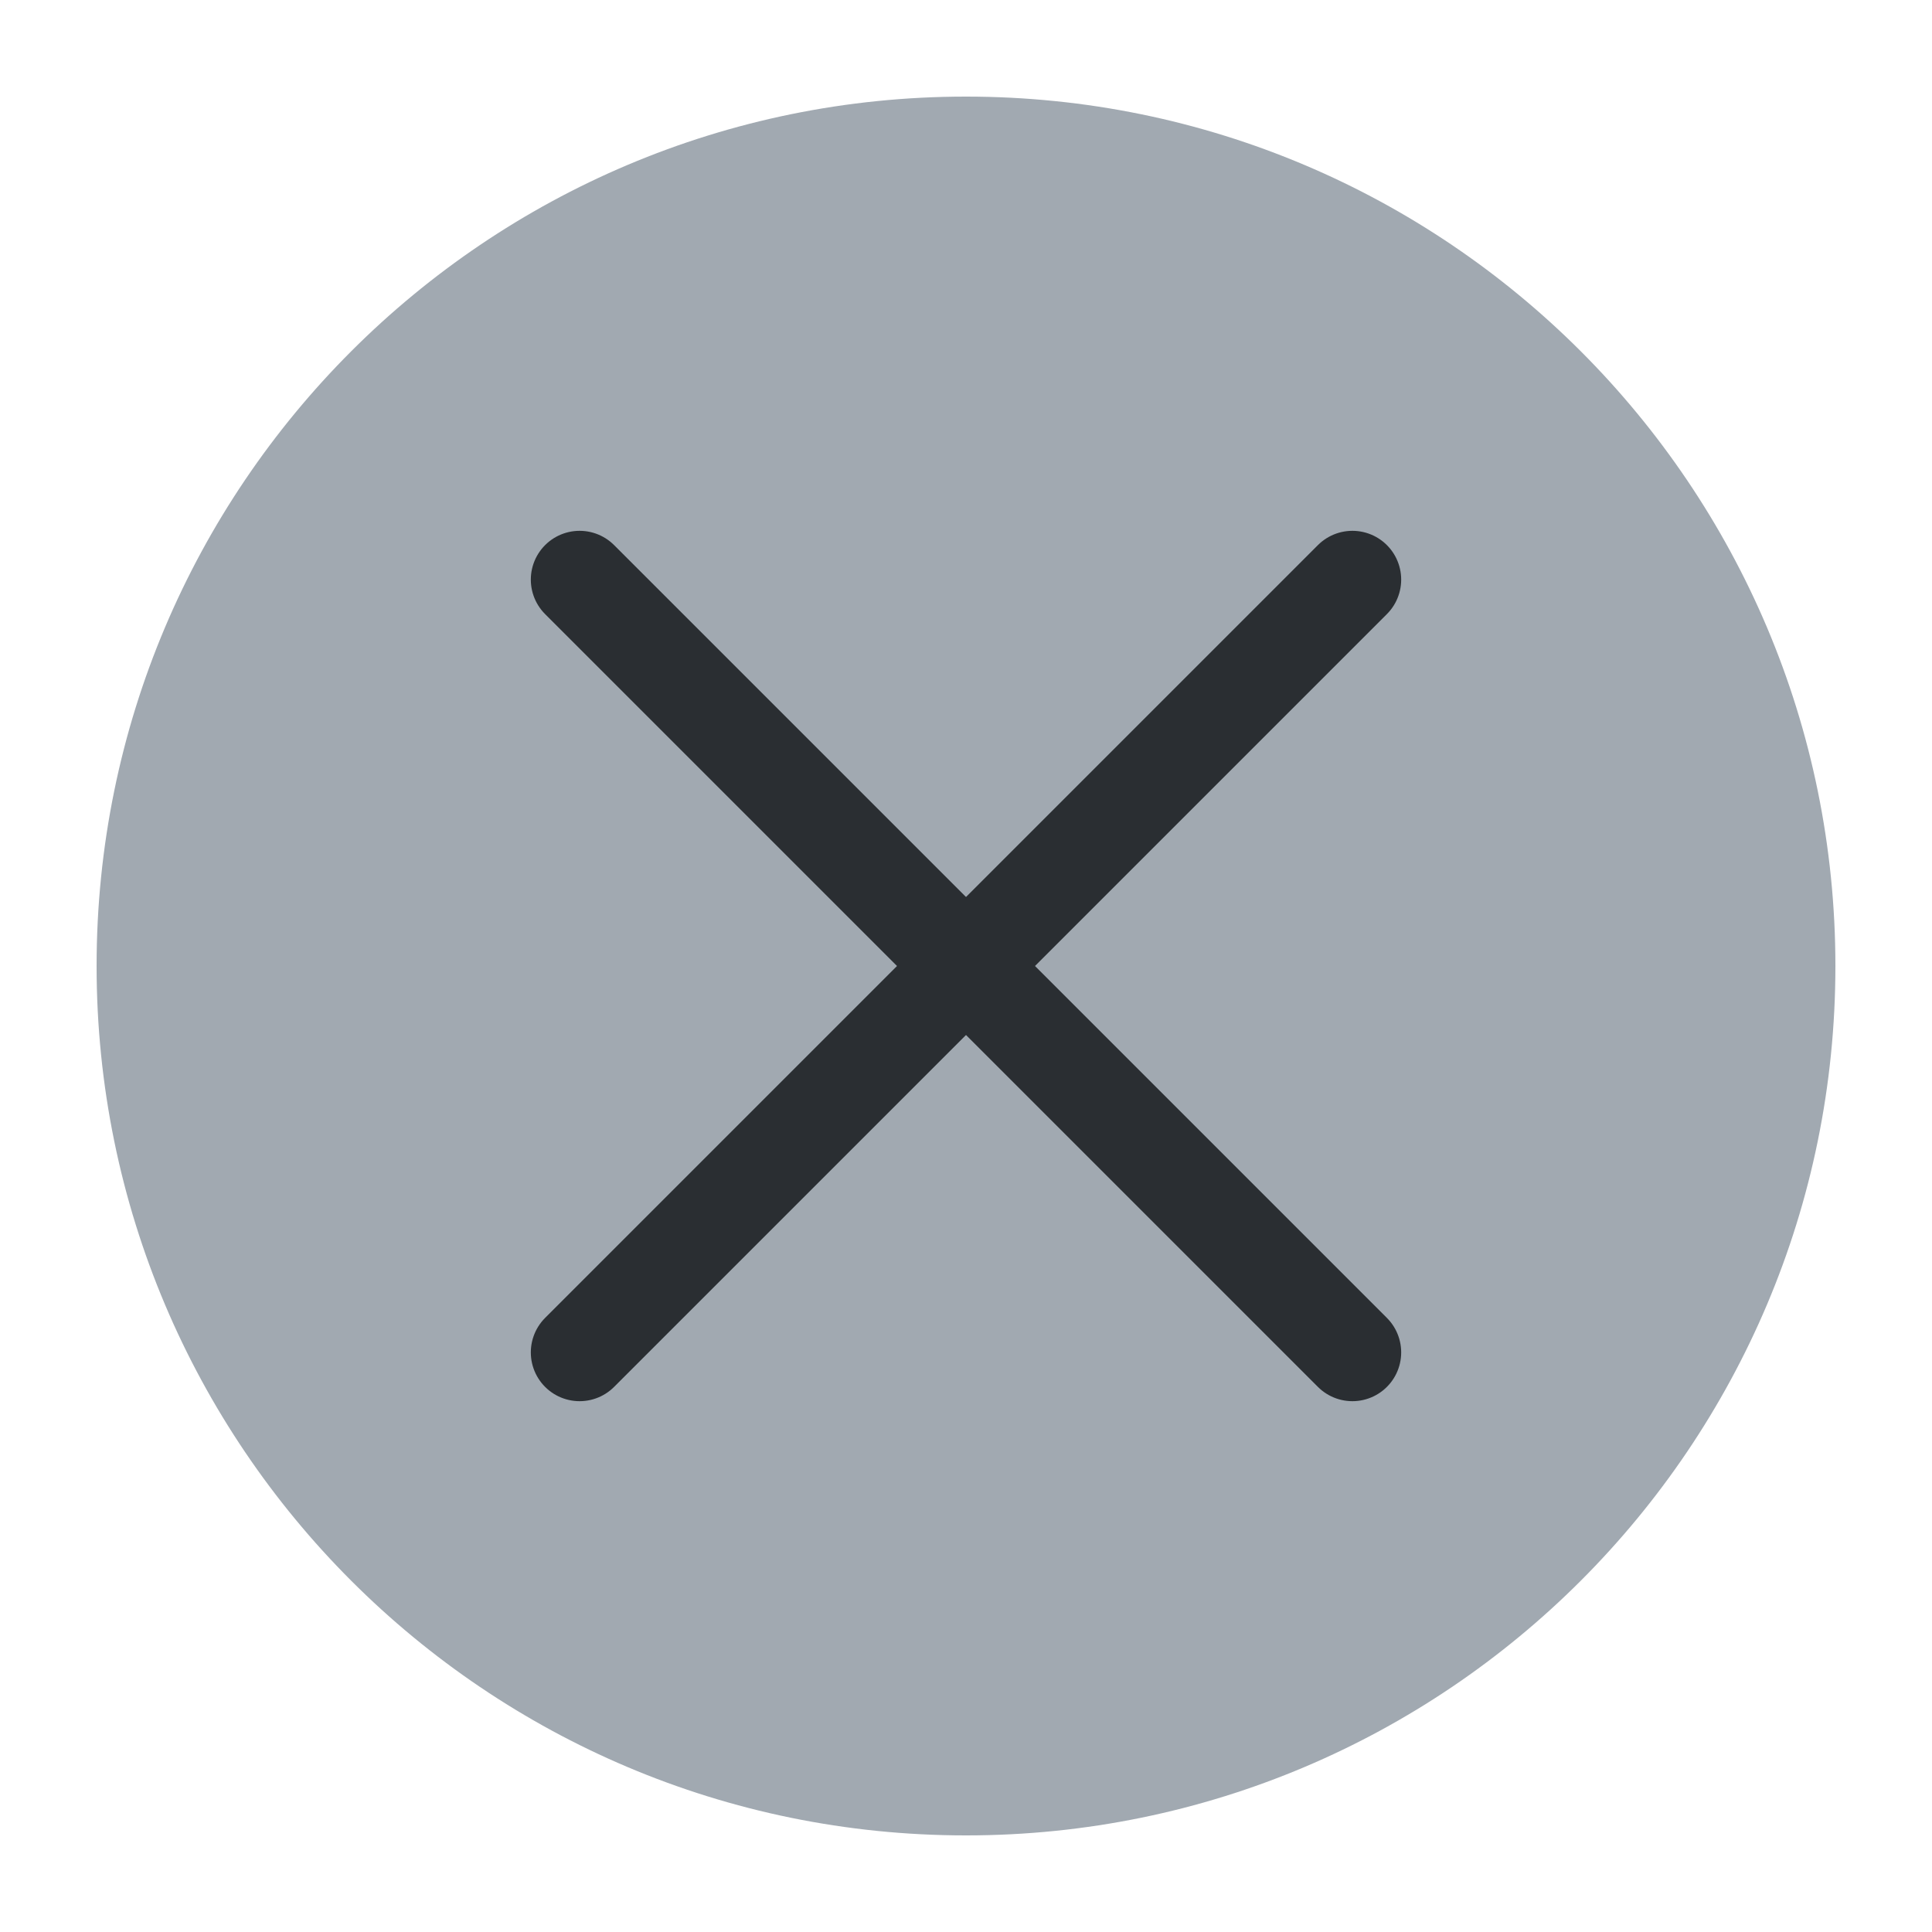
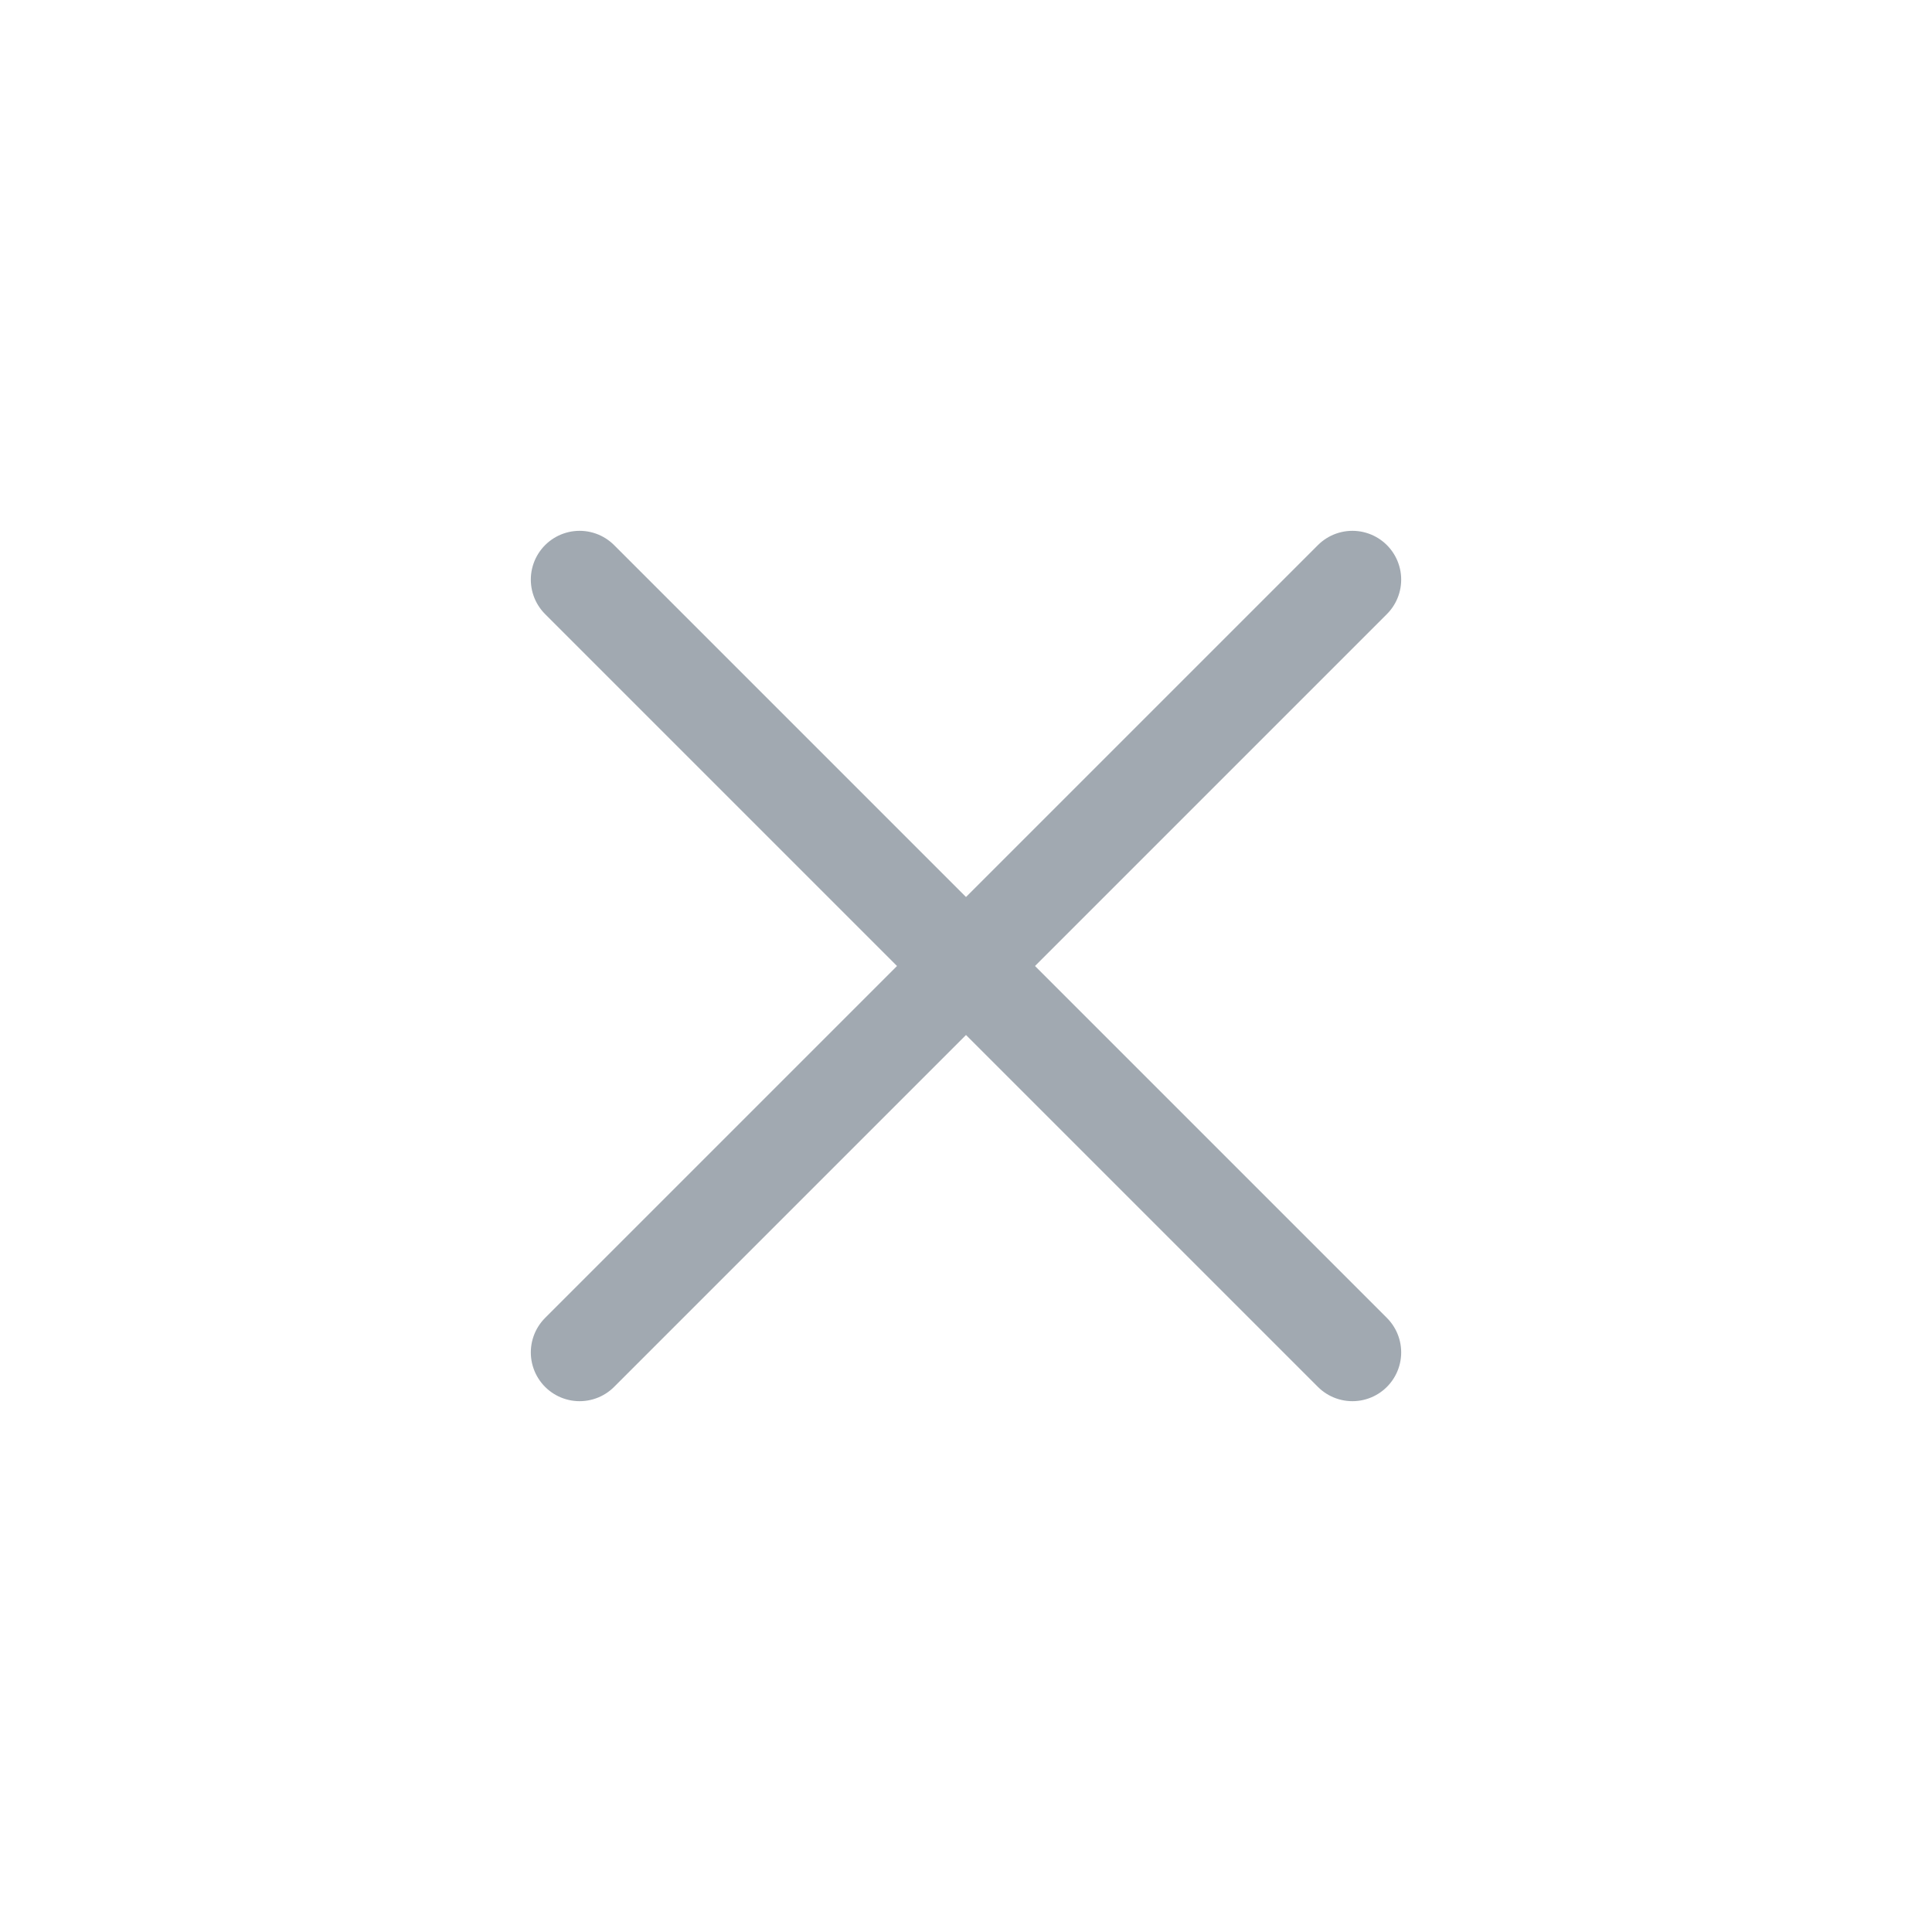
<svg xmlns="http://www.w3.org/2000/svg" viewBox="0 0 50 50" version="1.2" baseProfile="tiny">
  <defs>
</defs>
  <g fill="none" stroke="black" stroke-width="1" fill-rule="evenodd" stroke-linecap="square" stroke-linejoin="bevel">
-     <g fill="#a1a9b1" fill-opacity="1" stroke="none" transform="matrix(2.5,0,0,2.5,2.5,2.5)" font-family="Lato Semibold" font-size="11" font-weight="630" font-style="normal">
-       <circle cx="9" cy="9" r="9" />
-     </g>
-     <g fill="none" stroke="#2a2e32" stroke-opacity="1" stroke-width="1.01" stroke-linecap="round" stroke-linejoin="miter" stroke-miterlimit="2" transform="matrix(2.5,0,0,2.5,2.5,2.5)" font-family="Lato Semibold" font-size="11" font-weight="630" font-style="normal">
+     <g fill="none" stroke="#a1a9b1" stroke-opacity="1" stroke-width="1.01" stroke-linecap="round" stroke-linejoin="miter" stroke-miterlimit="2" transform="matrix(2.5,0,0,2.5,2.5,2.5)" font-family="Lato Medium" font-size="11" font-weight="630" font-style="normal">
      <polyline fill="none" vector-effect="none" points="5,5 13,13 " />
      <polyline fill="none" vector-effect="none" points="13,5 5,13 " />
    </g>
-     <g fill="none" stroke="#000000" stroke-opacity="1" stroke-width="1" stroke-linecap="square" stroke-linejoin="bevel" transform="matrix(1,0,0,1,0,0)" font-family="Lato Semibold" font-size="11" font-weight="630" font-style="normal">
+     <g fill="none" stroke="#000000" stroke-opacity="1" stroke-width="1" stroke-linecap="square" stroke-linejoin="bevel" transform="matrix(1,0,0,1,0,0)" font-family="Lato Medium" font-size="11" font-weight="630" font-style="normal">
</g>
  </g>
</svg>
